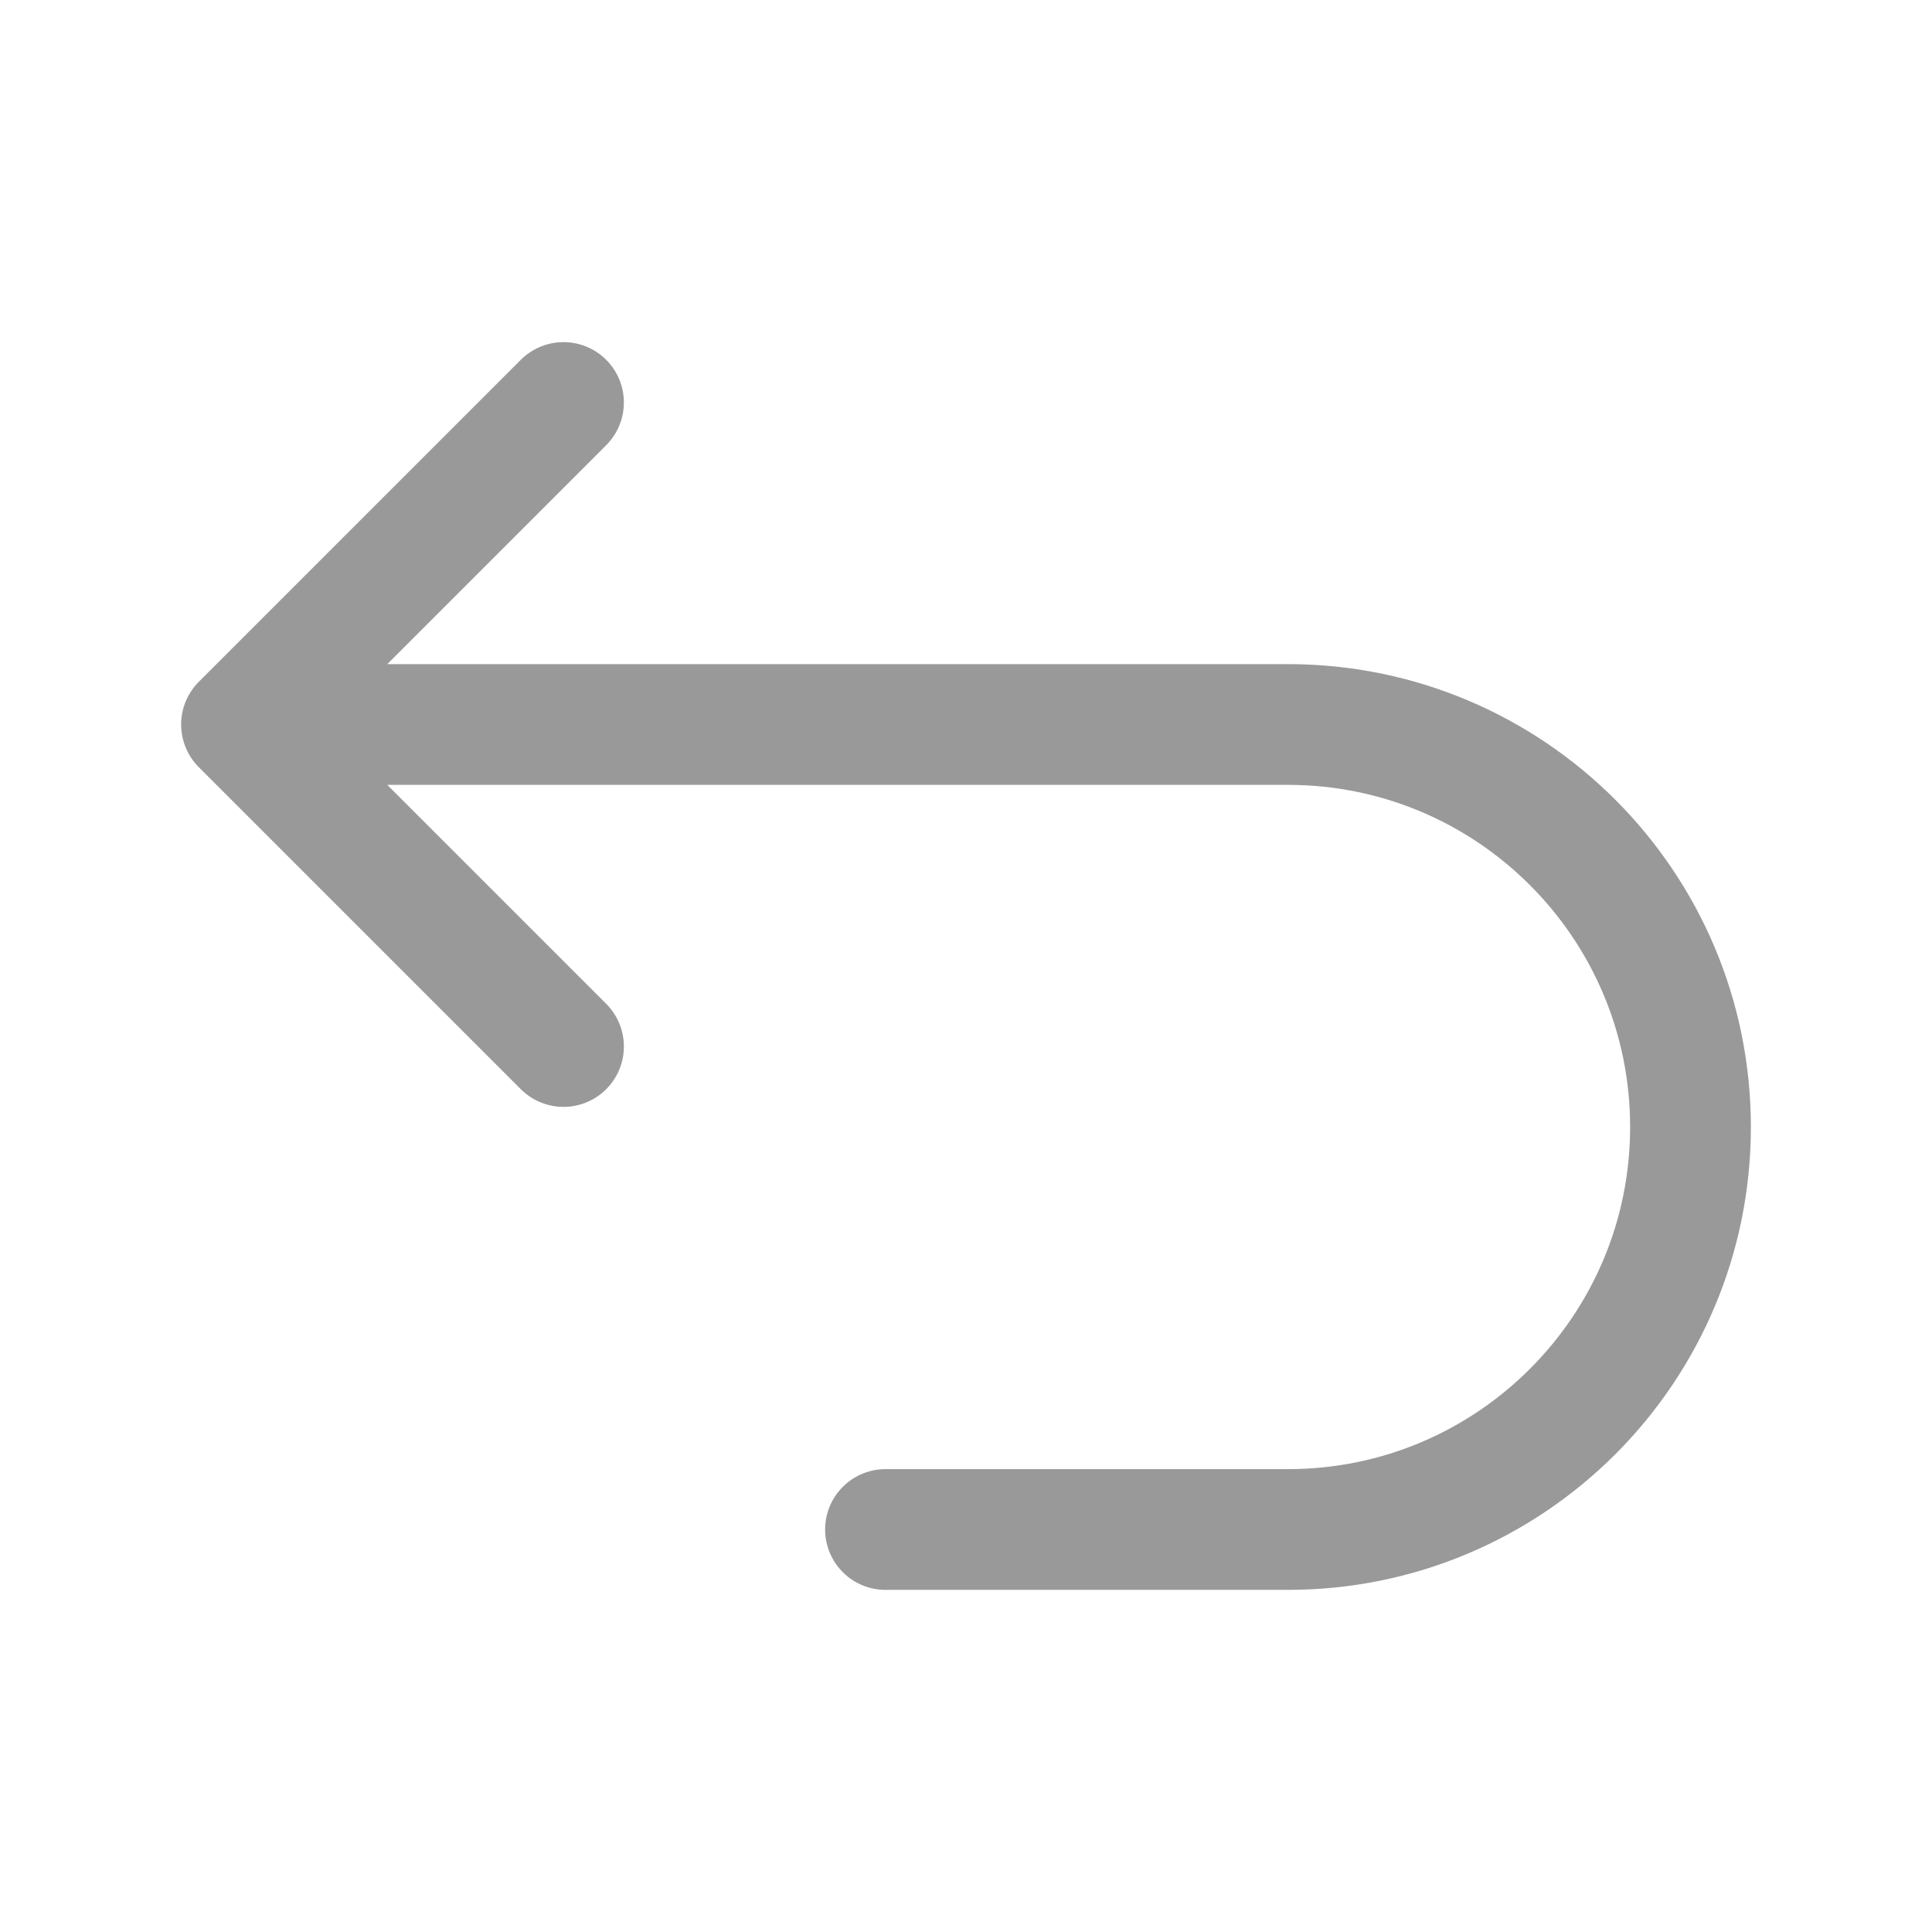
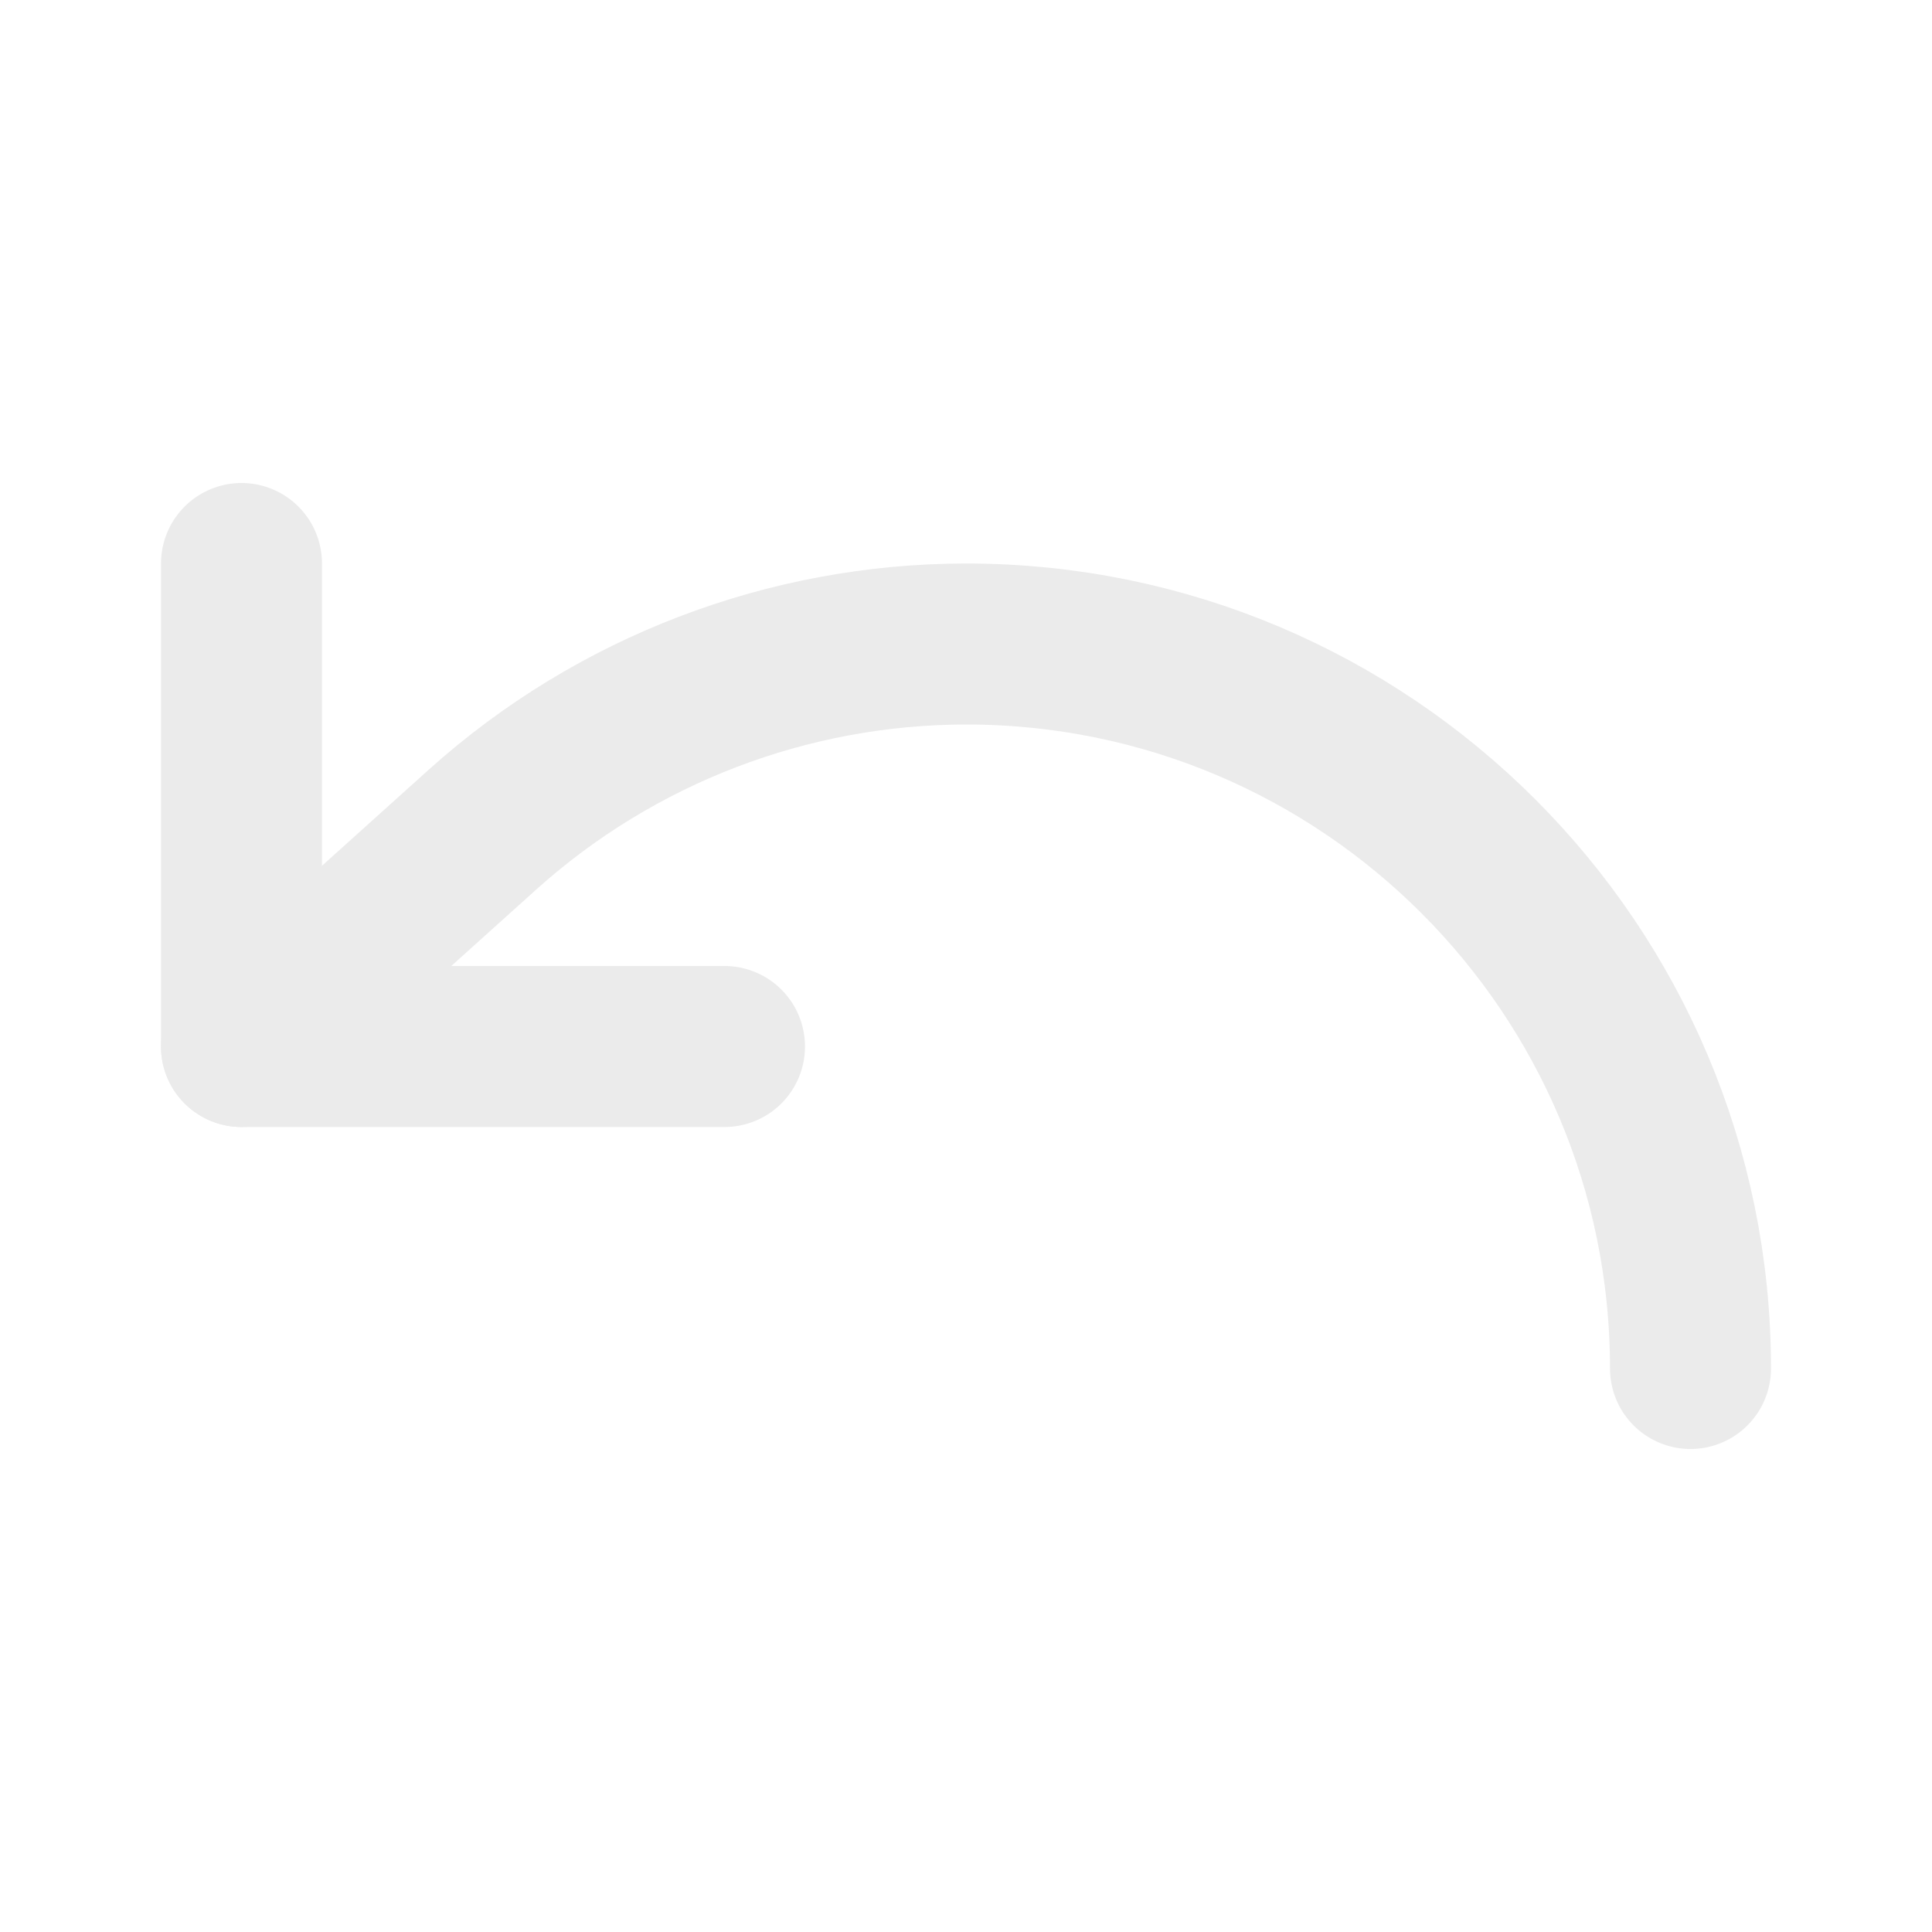
- <svg xmlns="http://www.w3.org/2000/svg" width="800px" height="800px" viewBox="0 0 24 24" fill="none">
-   <g id="Arrow / Arrow_Undo_Up_Left">
-     <path id="Vector" d="M7 13L3 9M3 9L7 5M3 9H16C18.761 9 21 11.239 21 14C21 16.761 18.761 19 16 19H11" stroke="#999999" stroke-width="1.5" stroke-linecap="round" stroke-linejoin="round" />
-   </g>
+ <svg xmlns="http://www.w3.org/2000/svg" width="24" height="24" viewBox="0 0 24 24" fill="none" stroke="#ebebeb" stroke-width="2" stroke-linecap="round" stroke-linejoin="round" class="lucide lucide-undo-icon lucide-undo">
+   <path d="M3 7v6h6" />
+   <path d="M21 17a9 9 0 0 0-9-9 9 9 0 0 0-6 2.3L3 13" />
</svg>
